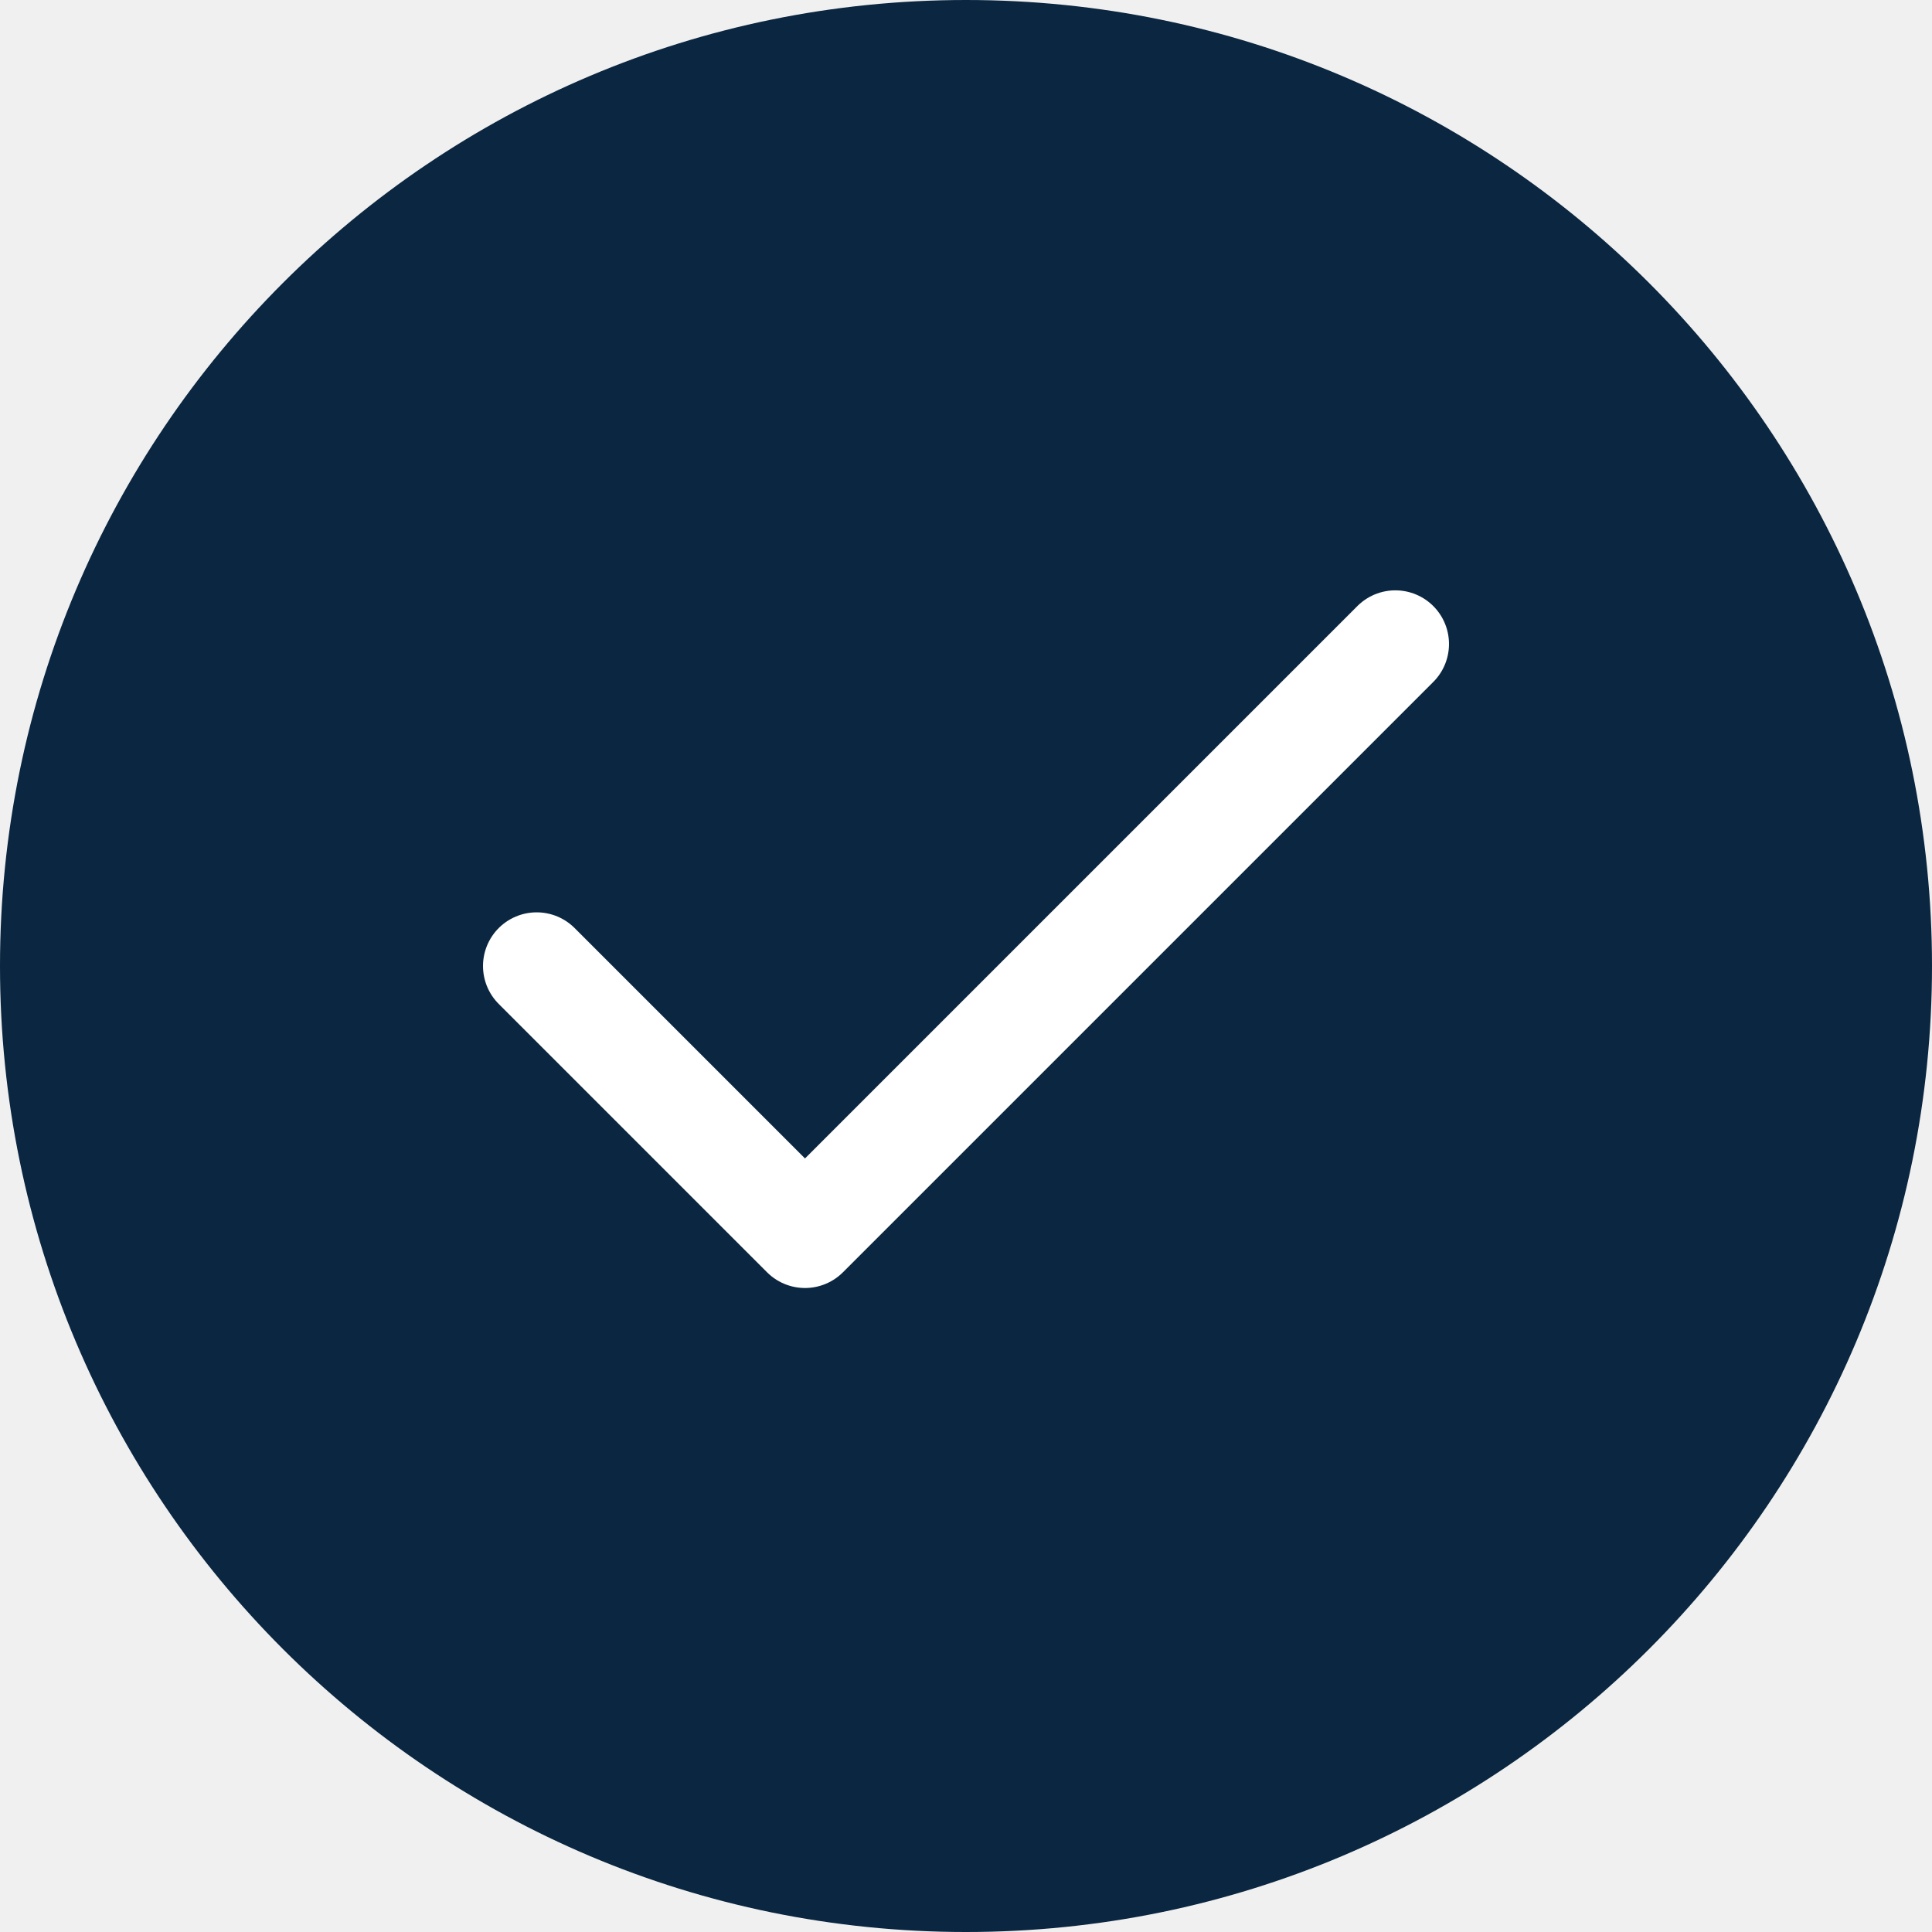
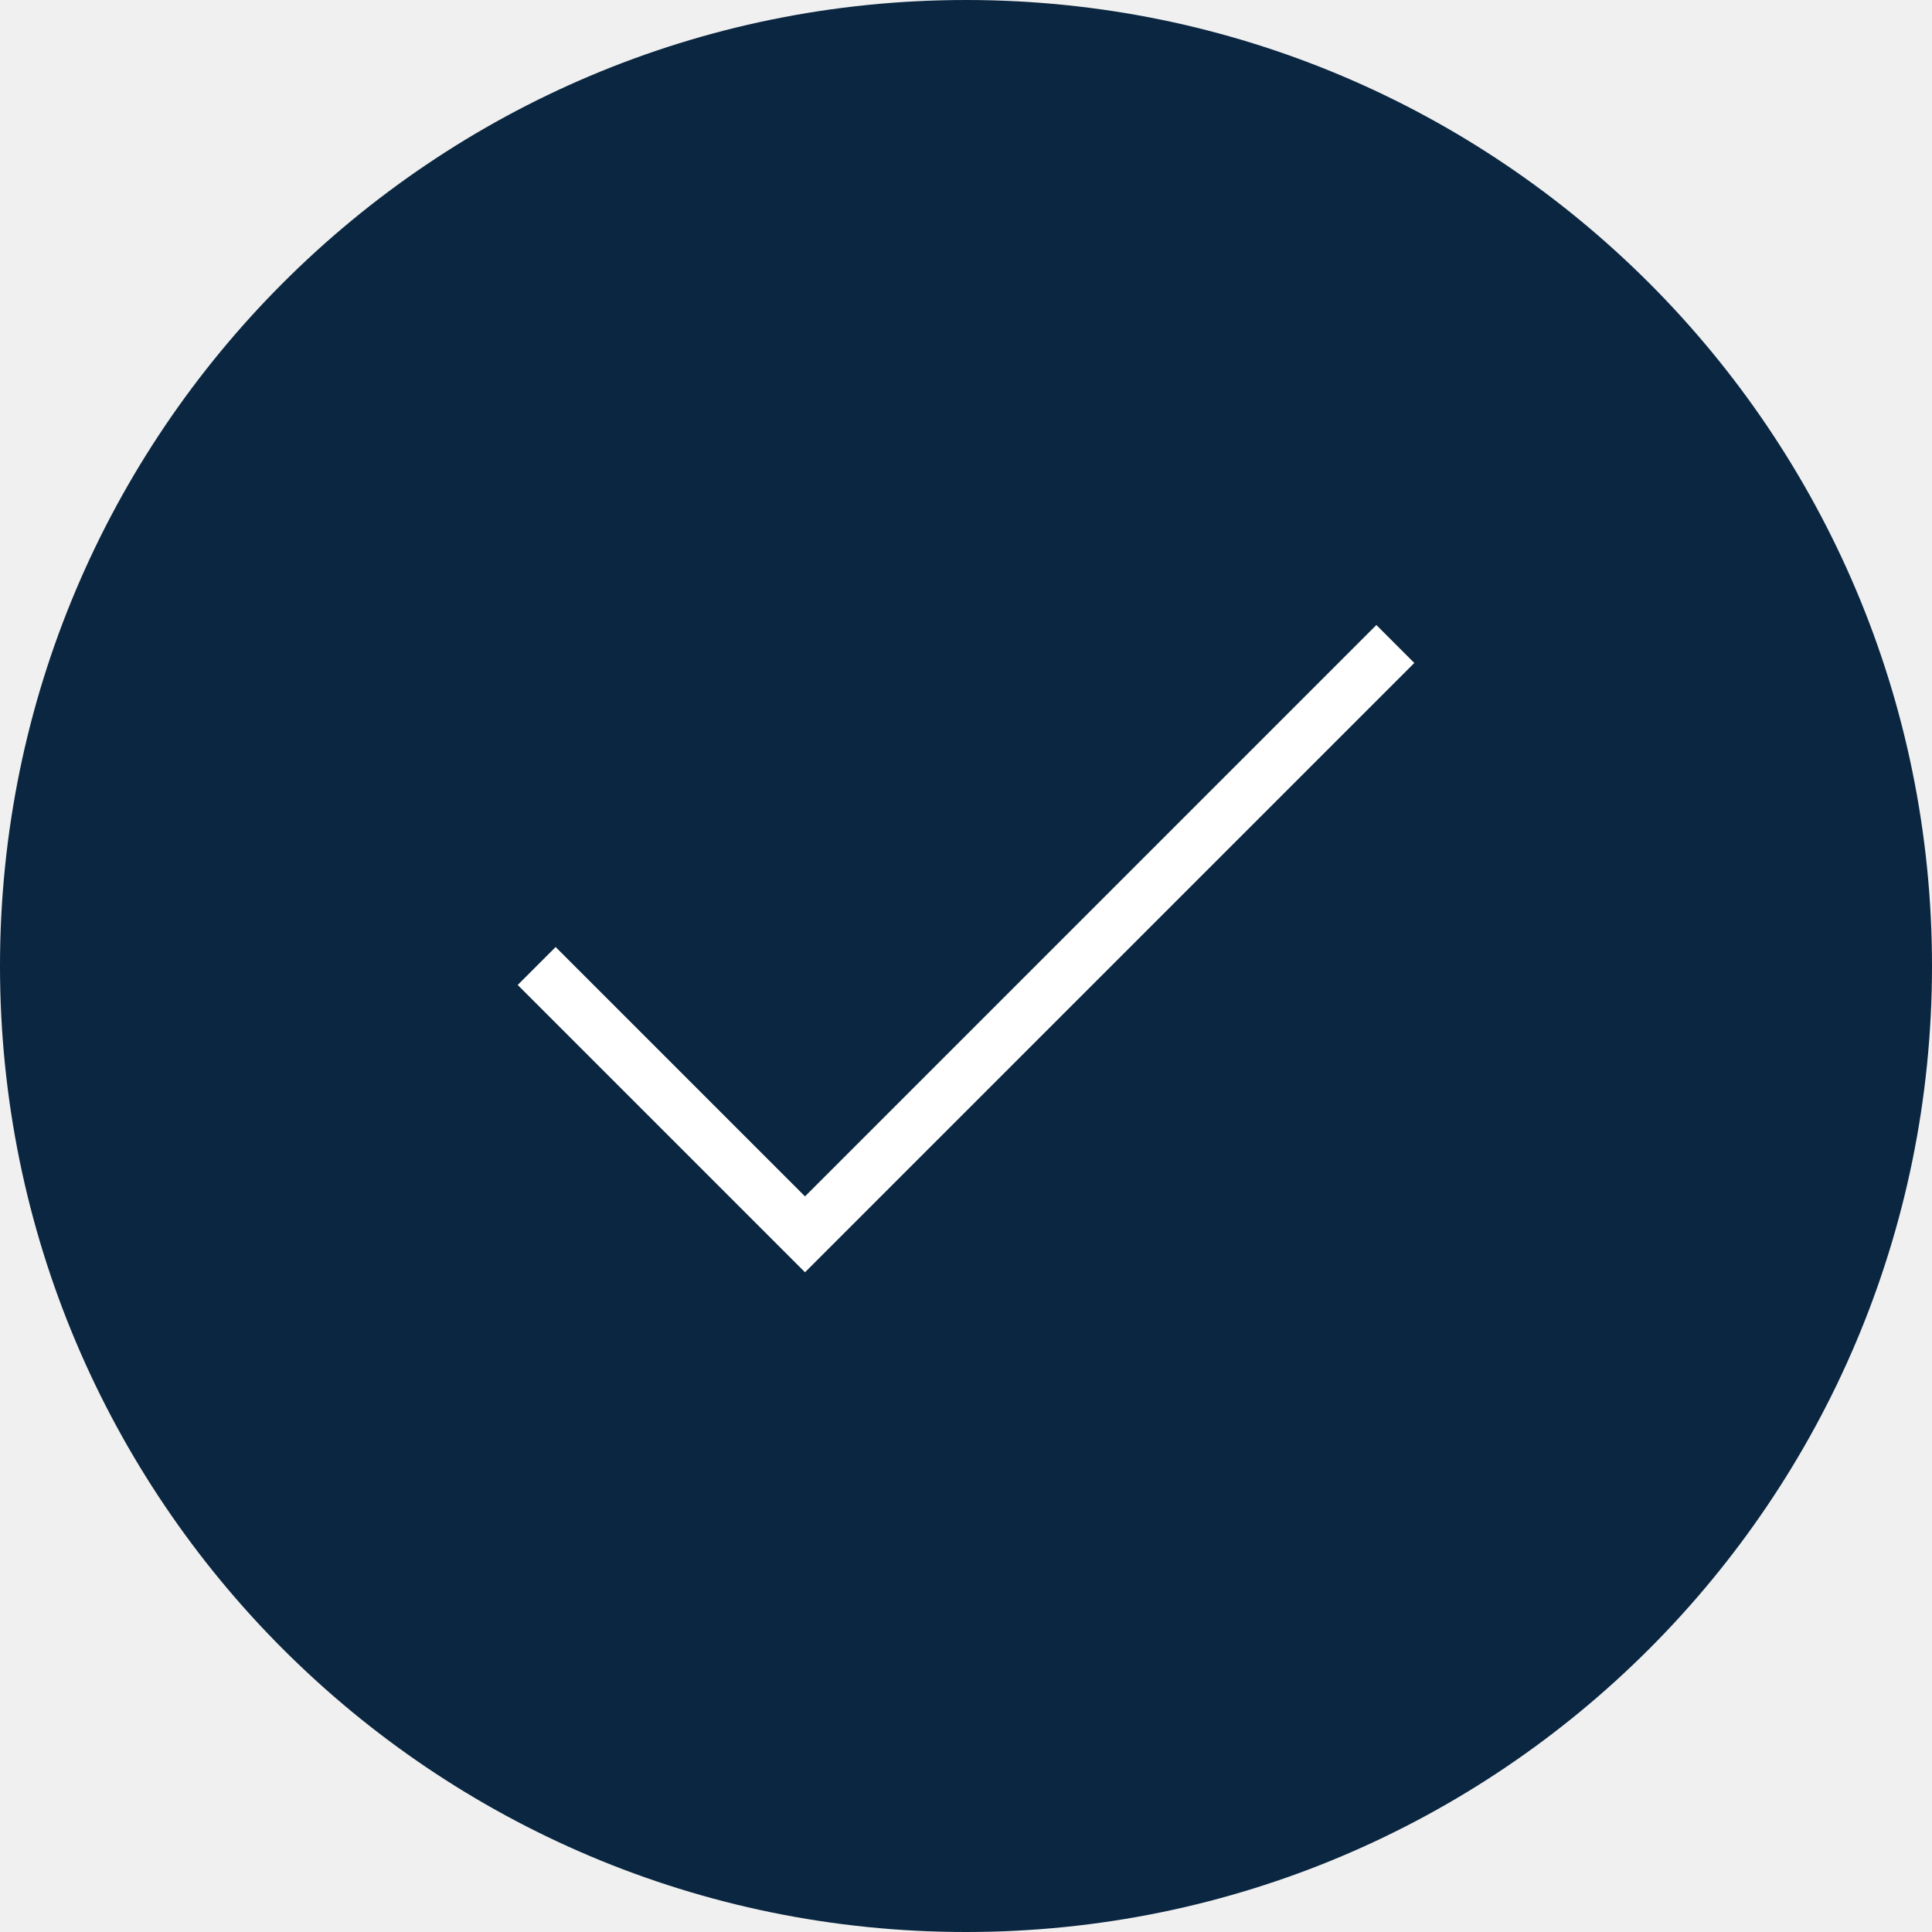
<svg xmlns="http://www.w3.org/2000/svg" width="36" height="36" viewBox="0 0 36 36" fill="none">
  <circle cx="18" cy="18" r="18" fill="#0A2640" />
-   <path d="M26 12L15 23L10 18" stroke="white" stroke-width="2" stroke-linecap="round" stroke-linejoin="round" />
+   <path d="M26 12L15 23L10 18" stroke="white" strokeWidth="2" strokeLinecap="round" strokeLinejoin="round" />
</svg>
